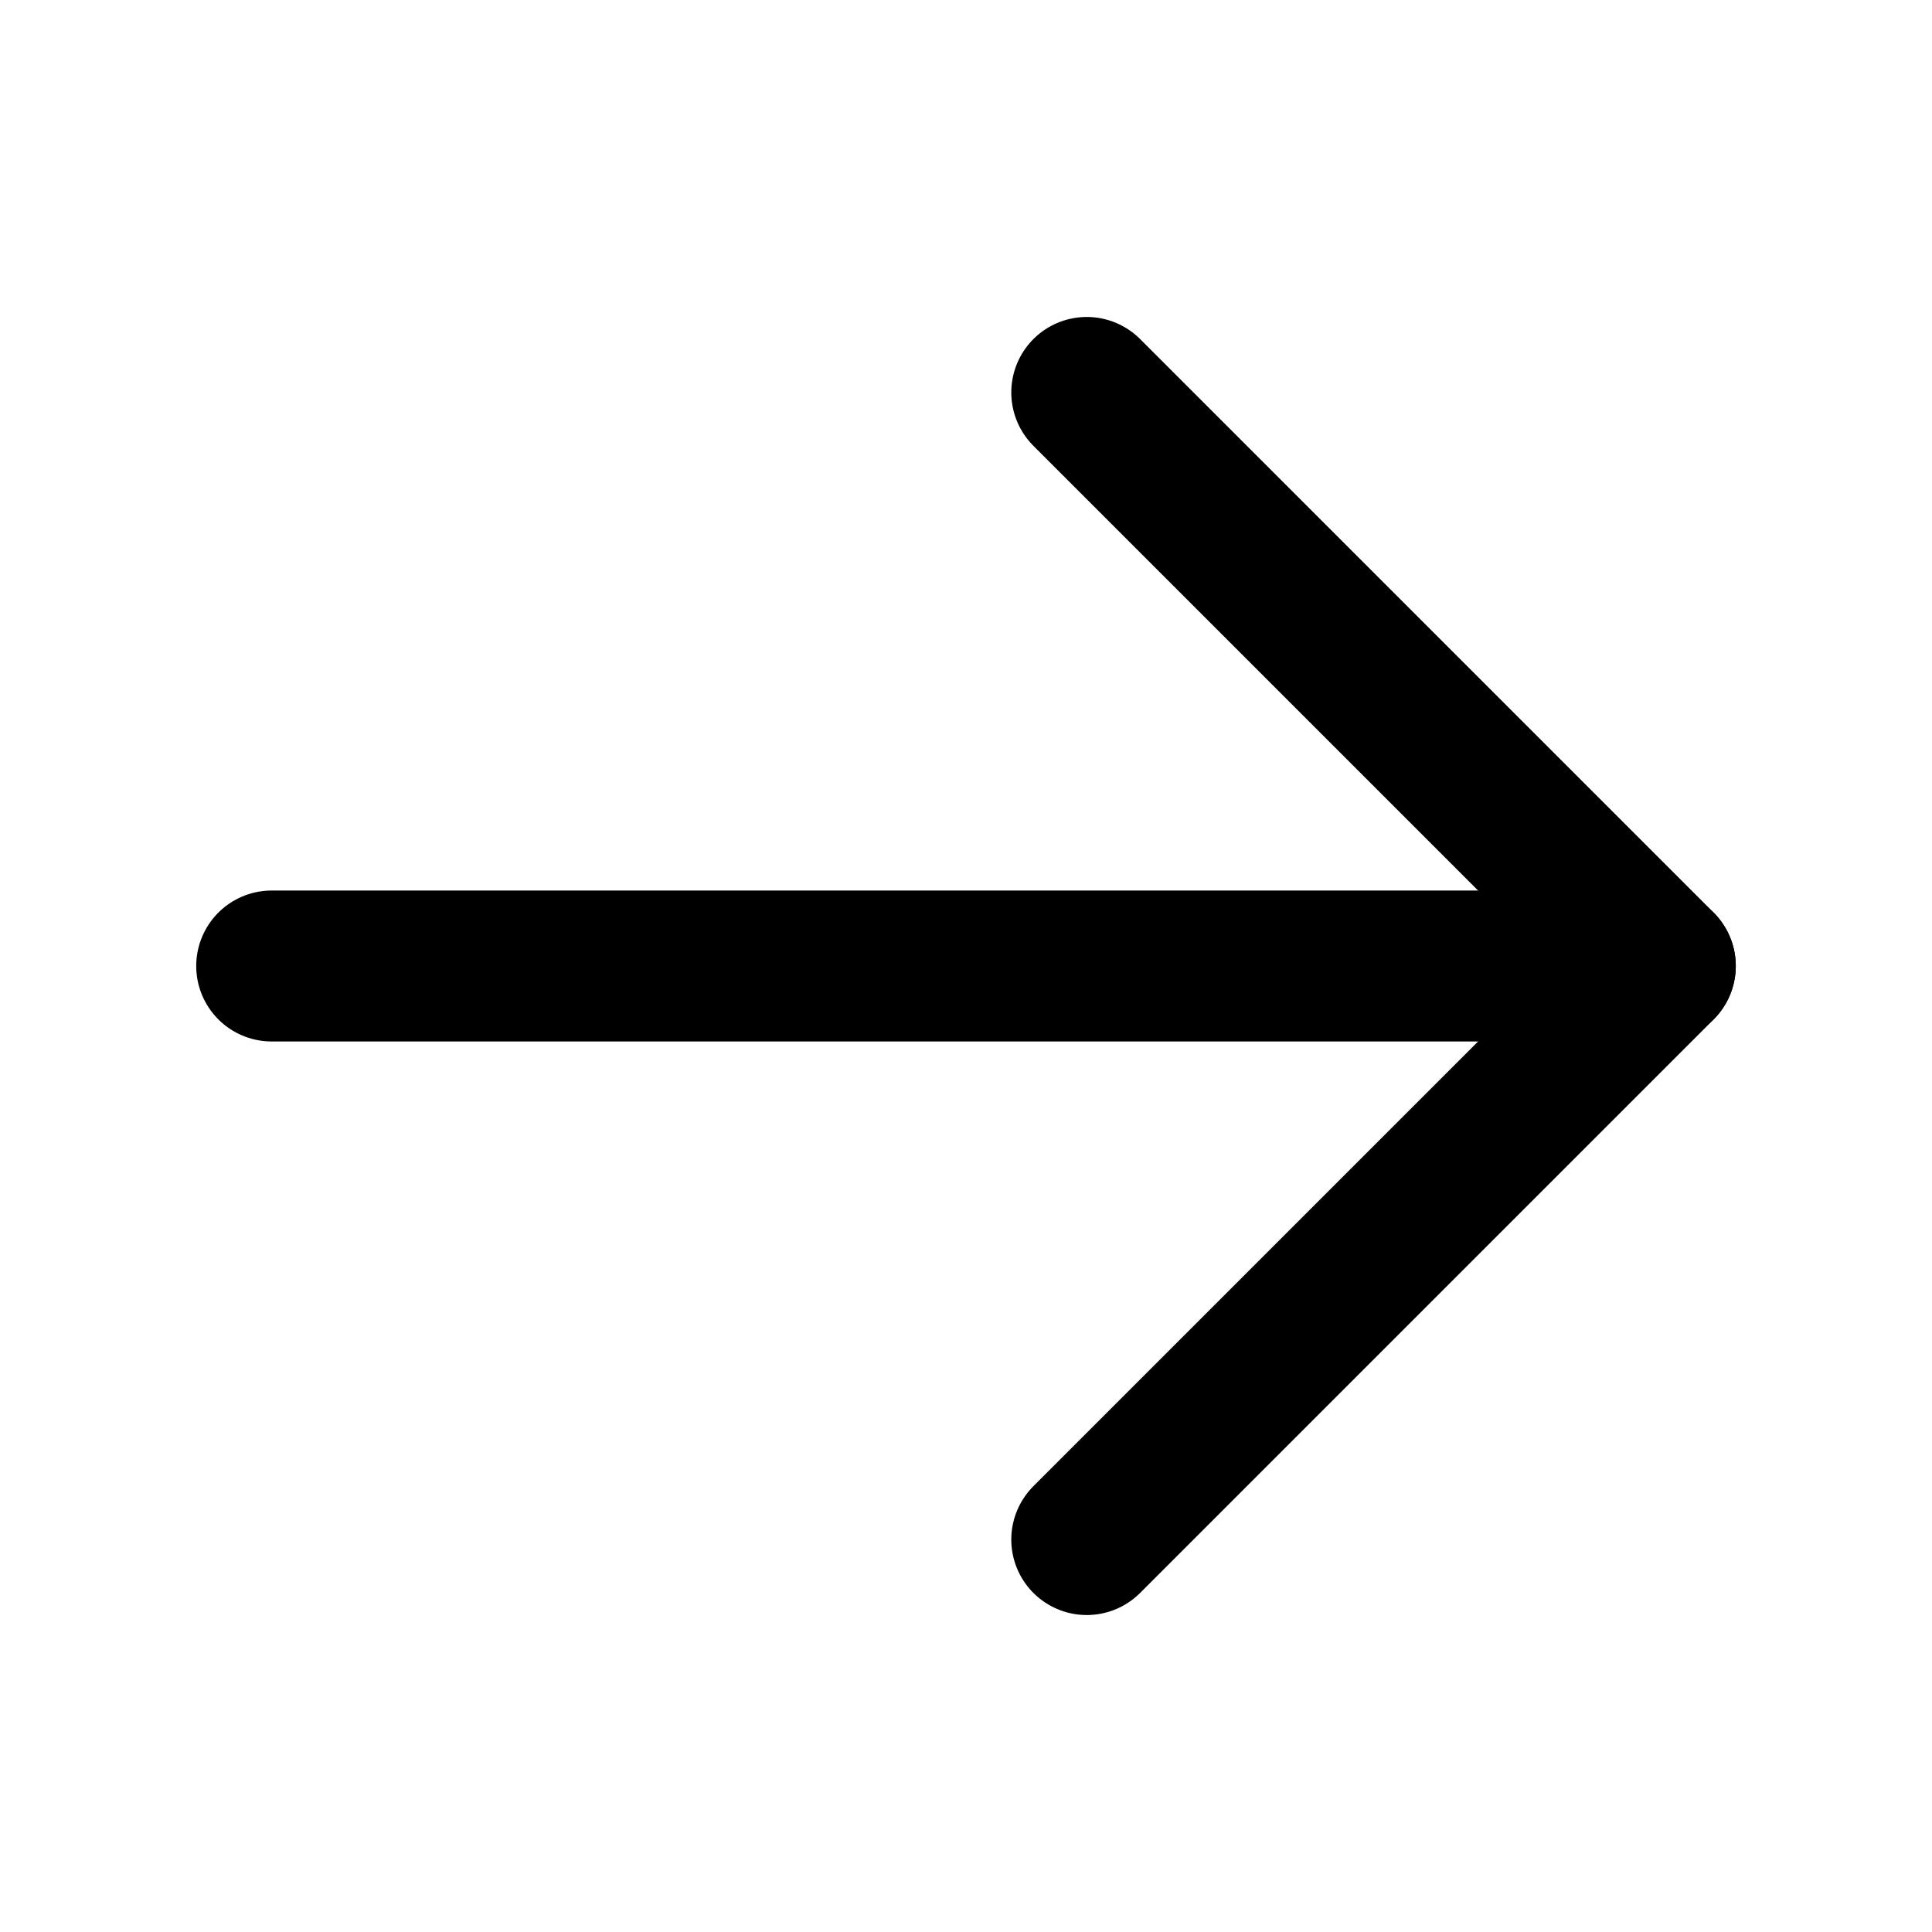
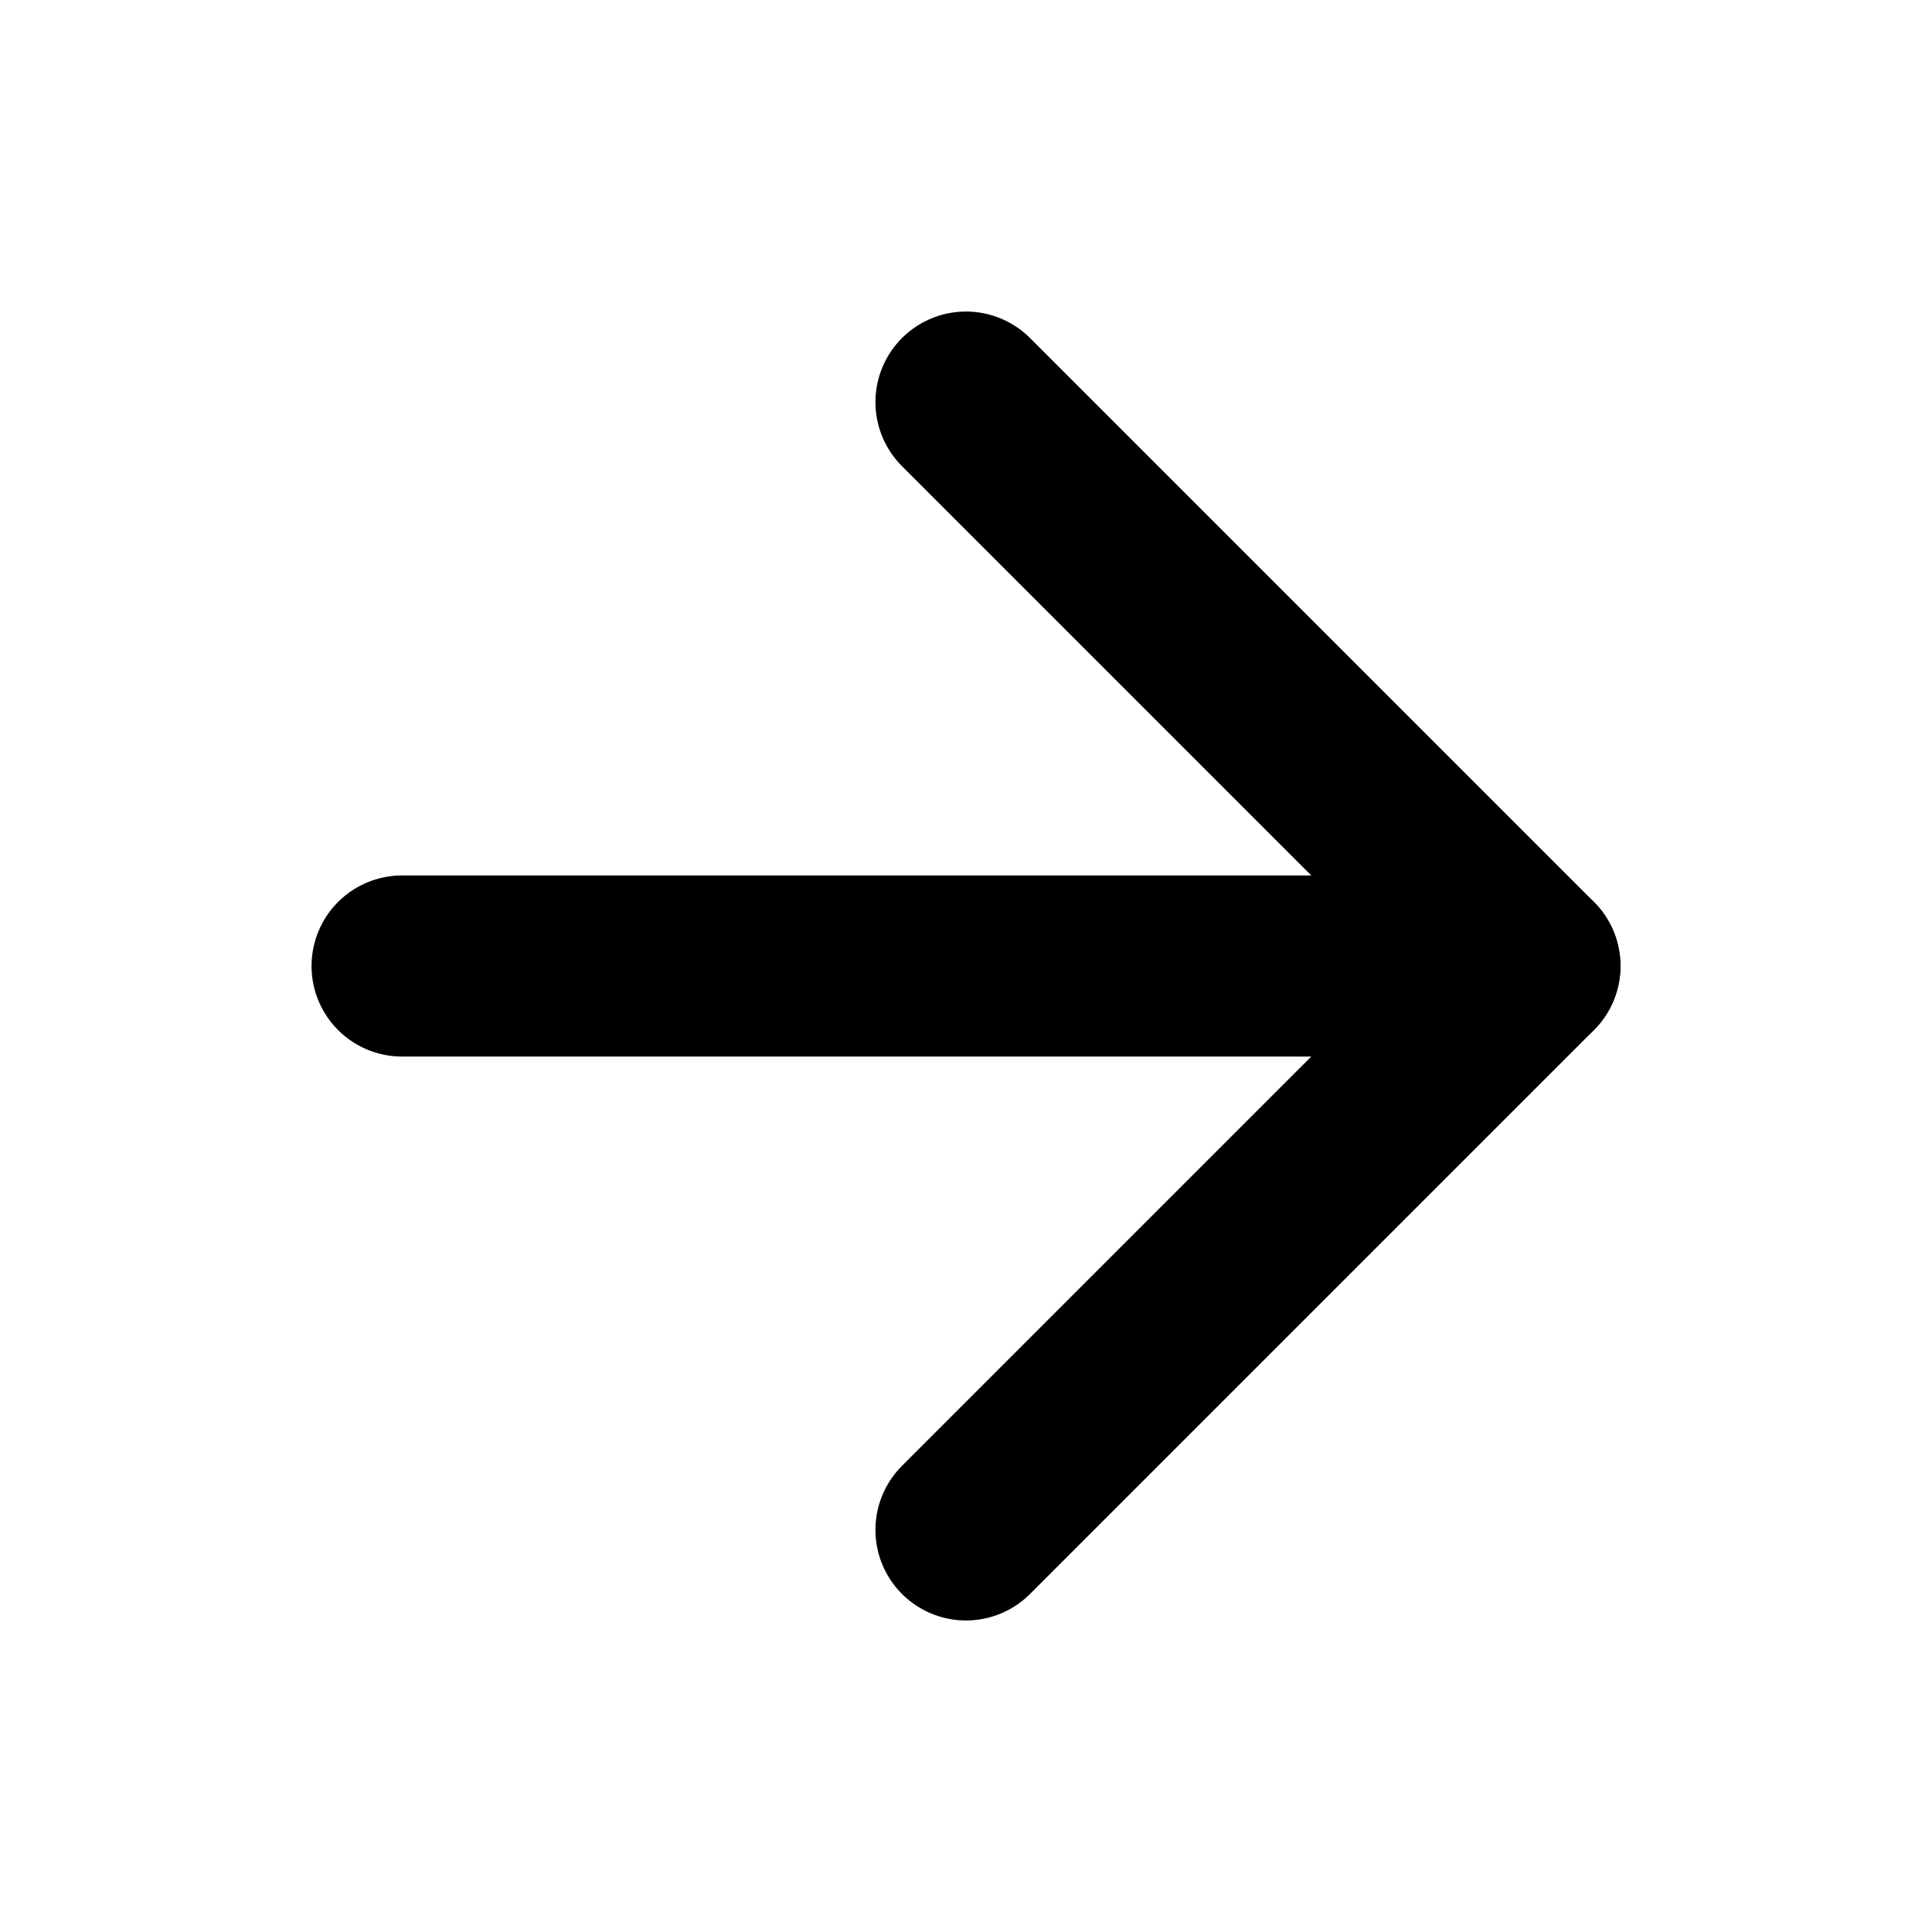
- <svg xmlns="http://www.w3.org/2000/svg" viewBox="0 0 16 16" fill="none" stroke="currentColor" stroke-width="1.25" stroke-linecap="round" stroke-linejoin="round">
-   <path d="M2.25 8h11.5" />
-   <path d="M9 3.25 13.75 8 9 12.75" />
+ <svg xmlns="http://www.w3.org/2000/svg" viewBox="0 0 16 16">
+   <path d="M 3.33 8 H 12.67" stroke="currentColor" fill="none" stroke-linecap="round" stroke-linejoin="round" stroke-width="1.5" />
+   <path d="M 8 3.33 L 12.67 8 L 8 12.67" stroke="currentColor" fill="none" stroke-linecap="round" stroke-linejoin="round" stroke-width="1.5" />
</svg>
